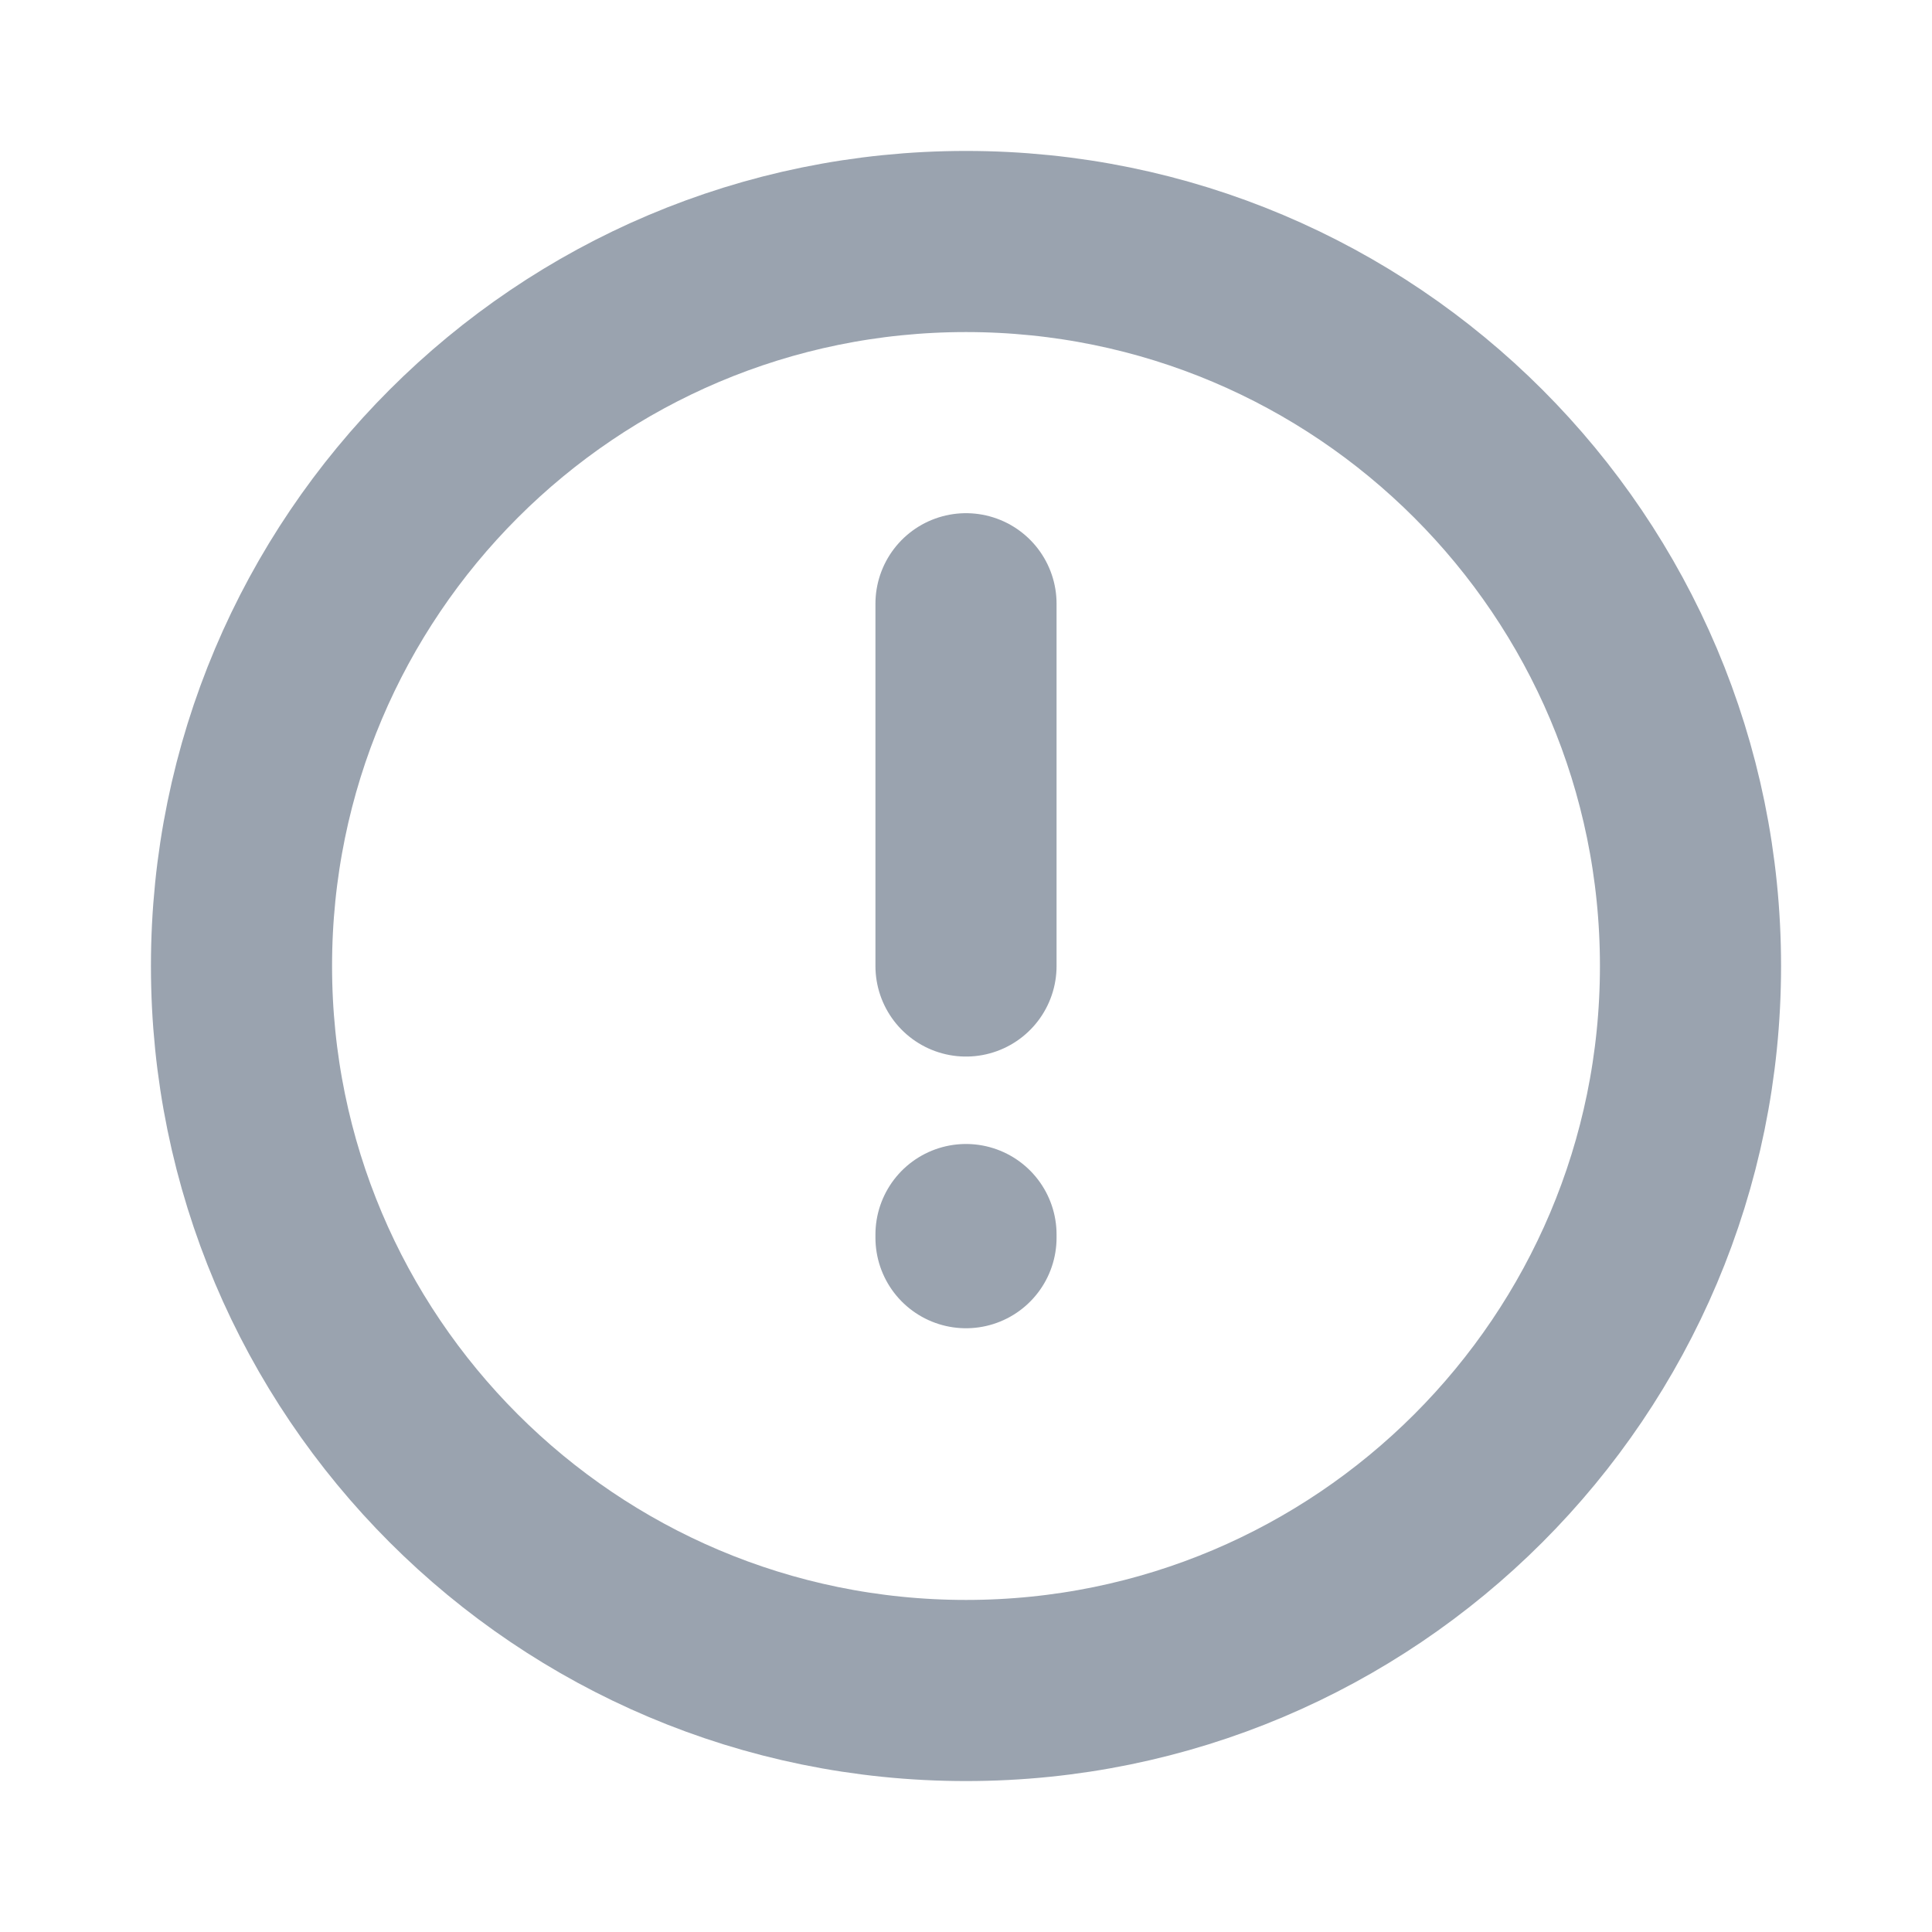
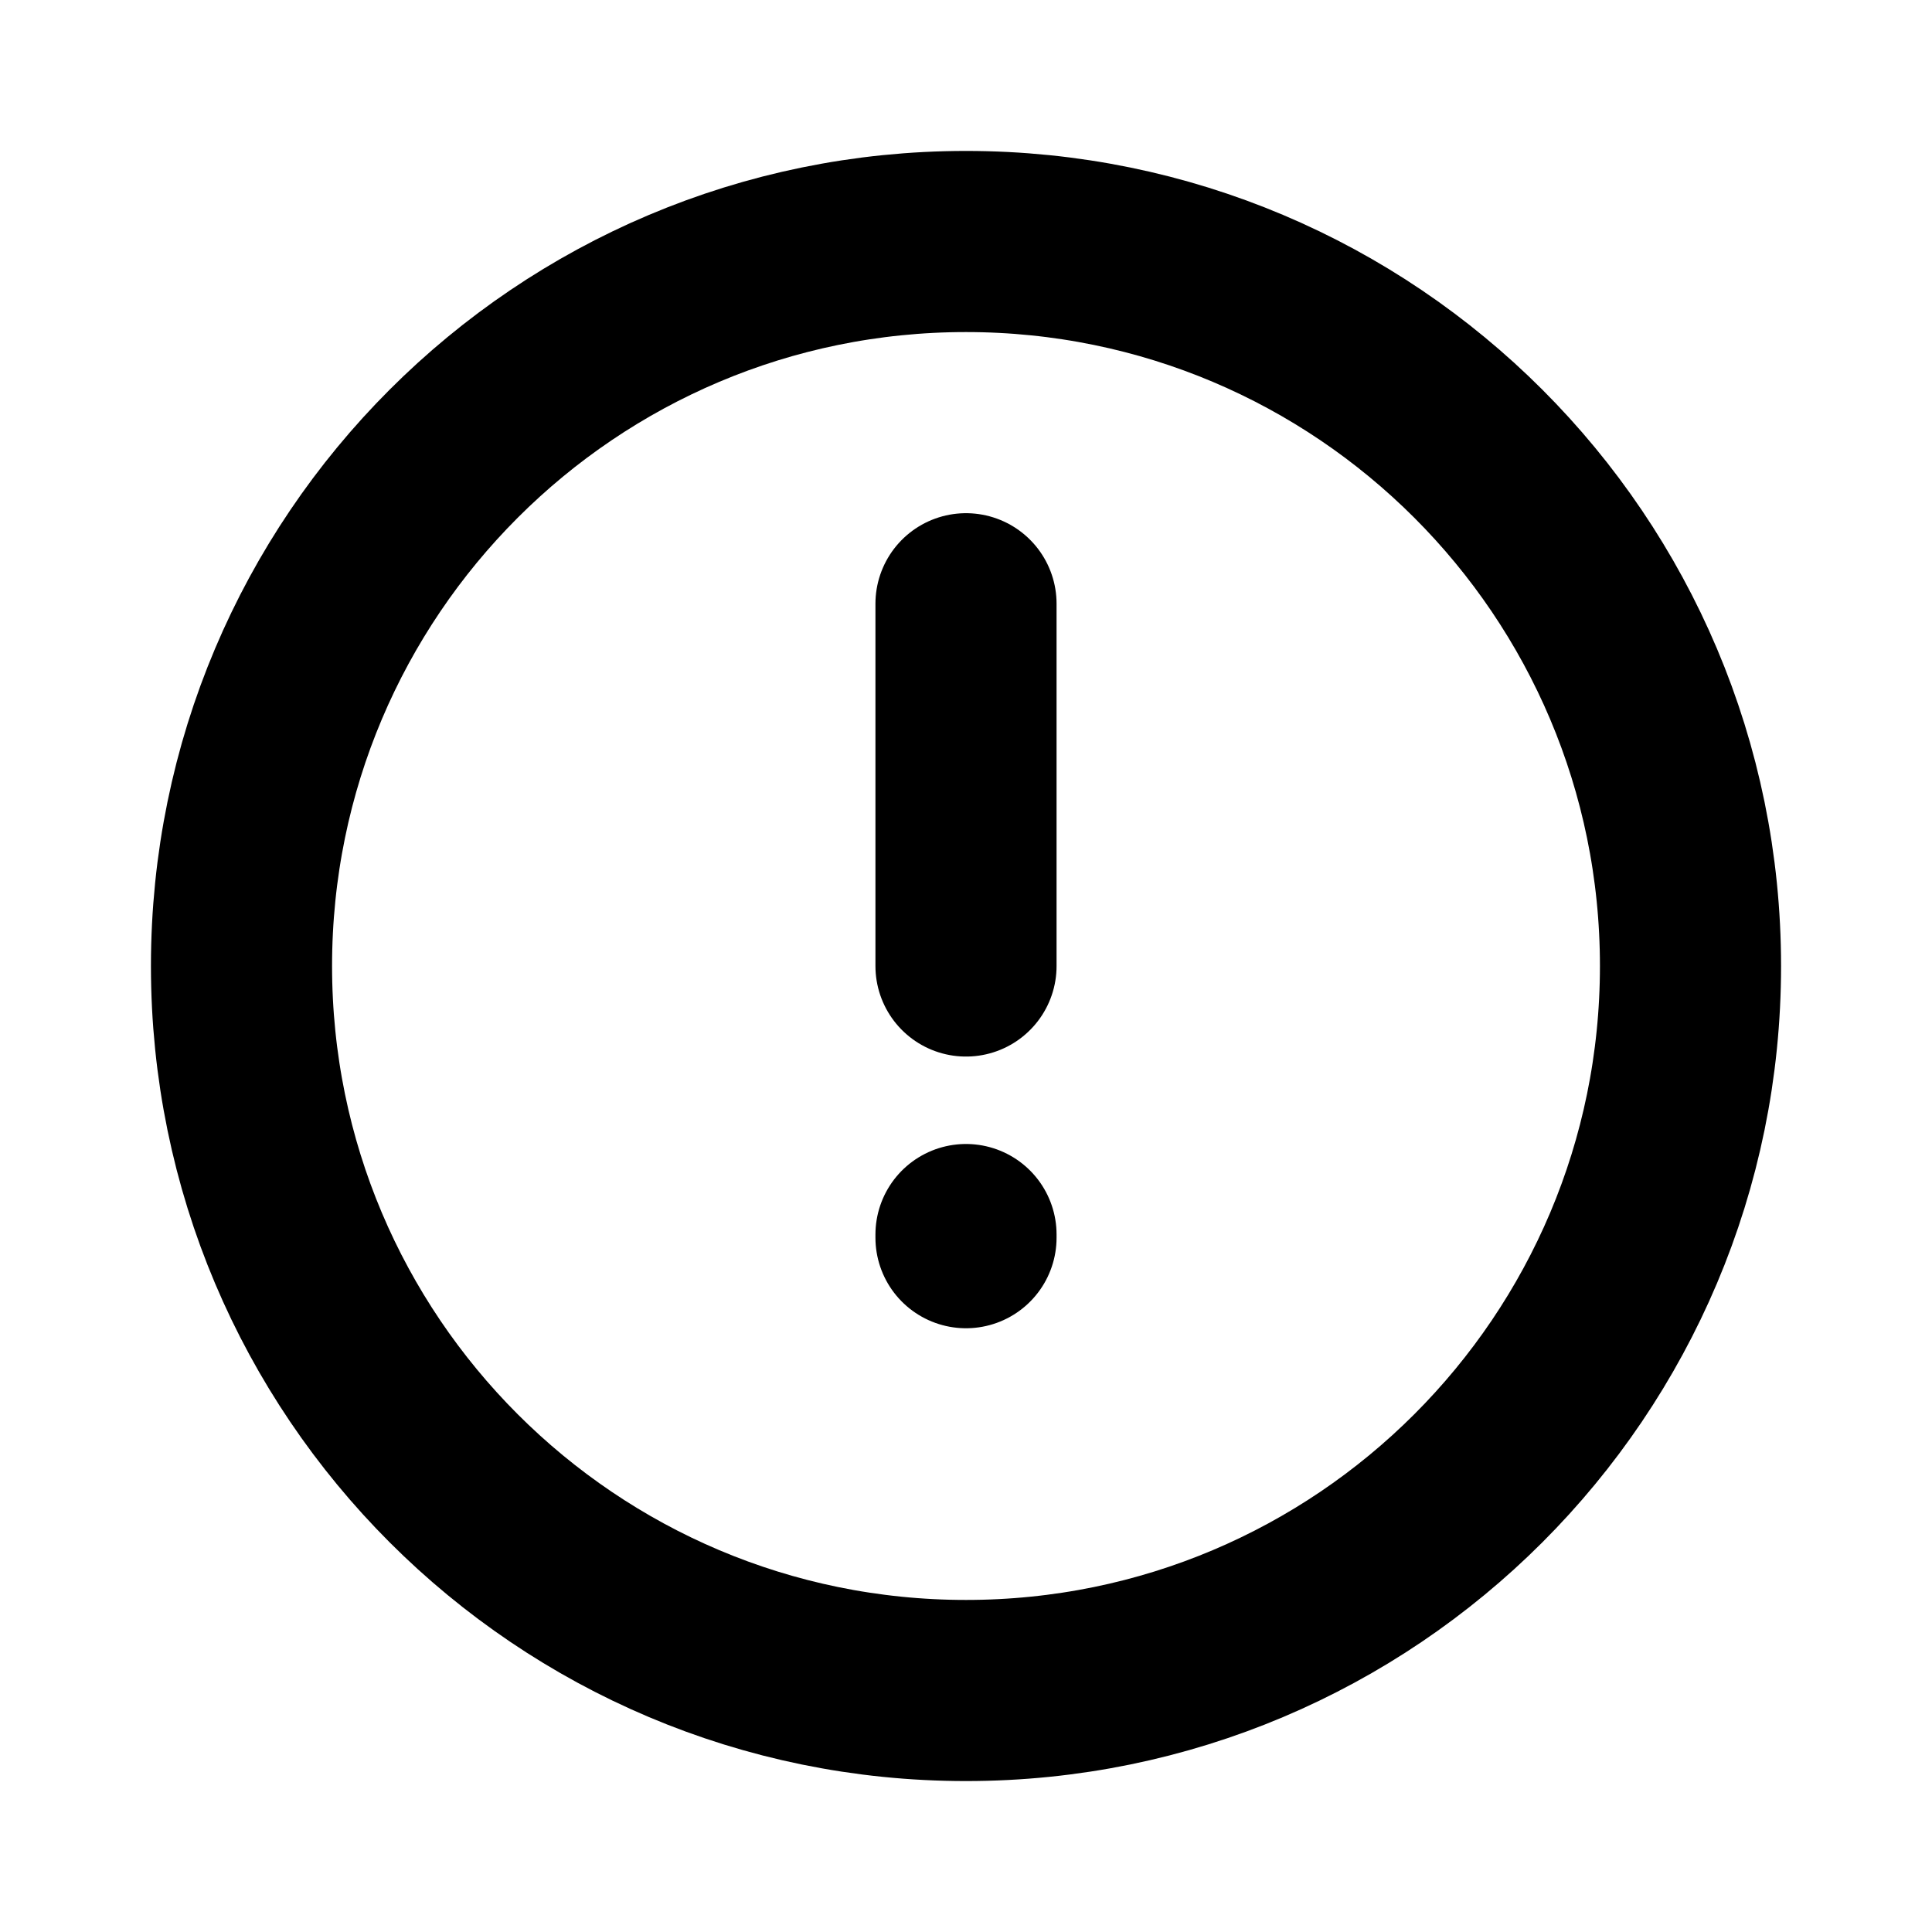
<svg xmlns="http://www.w3.org/2000/svg" width="16" height="16" viewBox="0 0 16 16" fill="none">
-   <path d="M8 8V5M8 10.224V10.25M14 8C14 11.314 11.314 14 8 14C4.686 14 2 11.314 2 8C2 4.686 4.686 2 8 2C11.314 2 14 4.686 14 8Z" stroke="#9AA3AF" stroke-width="1.5" stroke-linecap="round" stroke-linejoin="round" />
+   <path d="M8 8V5M8 10.224V10.25M14 8C14 11.314 11.314 14 8 14C4.686 14 2 11.314 2 8C2 4.686 4.686 2 8 2C11.314 2 14 4.686 14 8Z" stroke="currentColor" stroke-width="1.5" stroke-linecap="round" stroke-linejoin="round" />
</svg>
